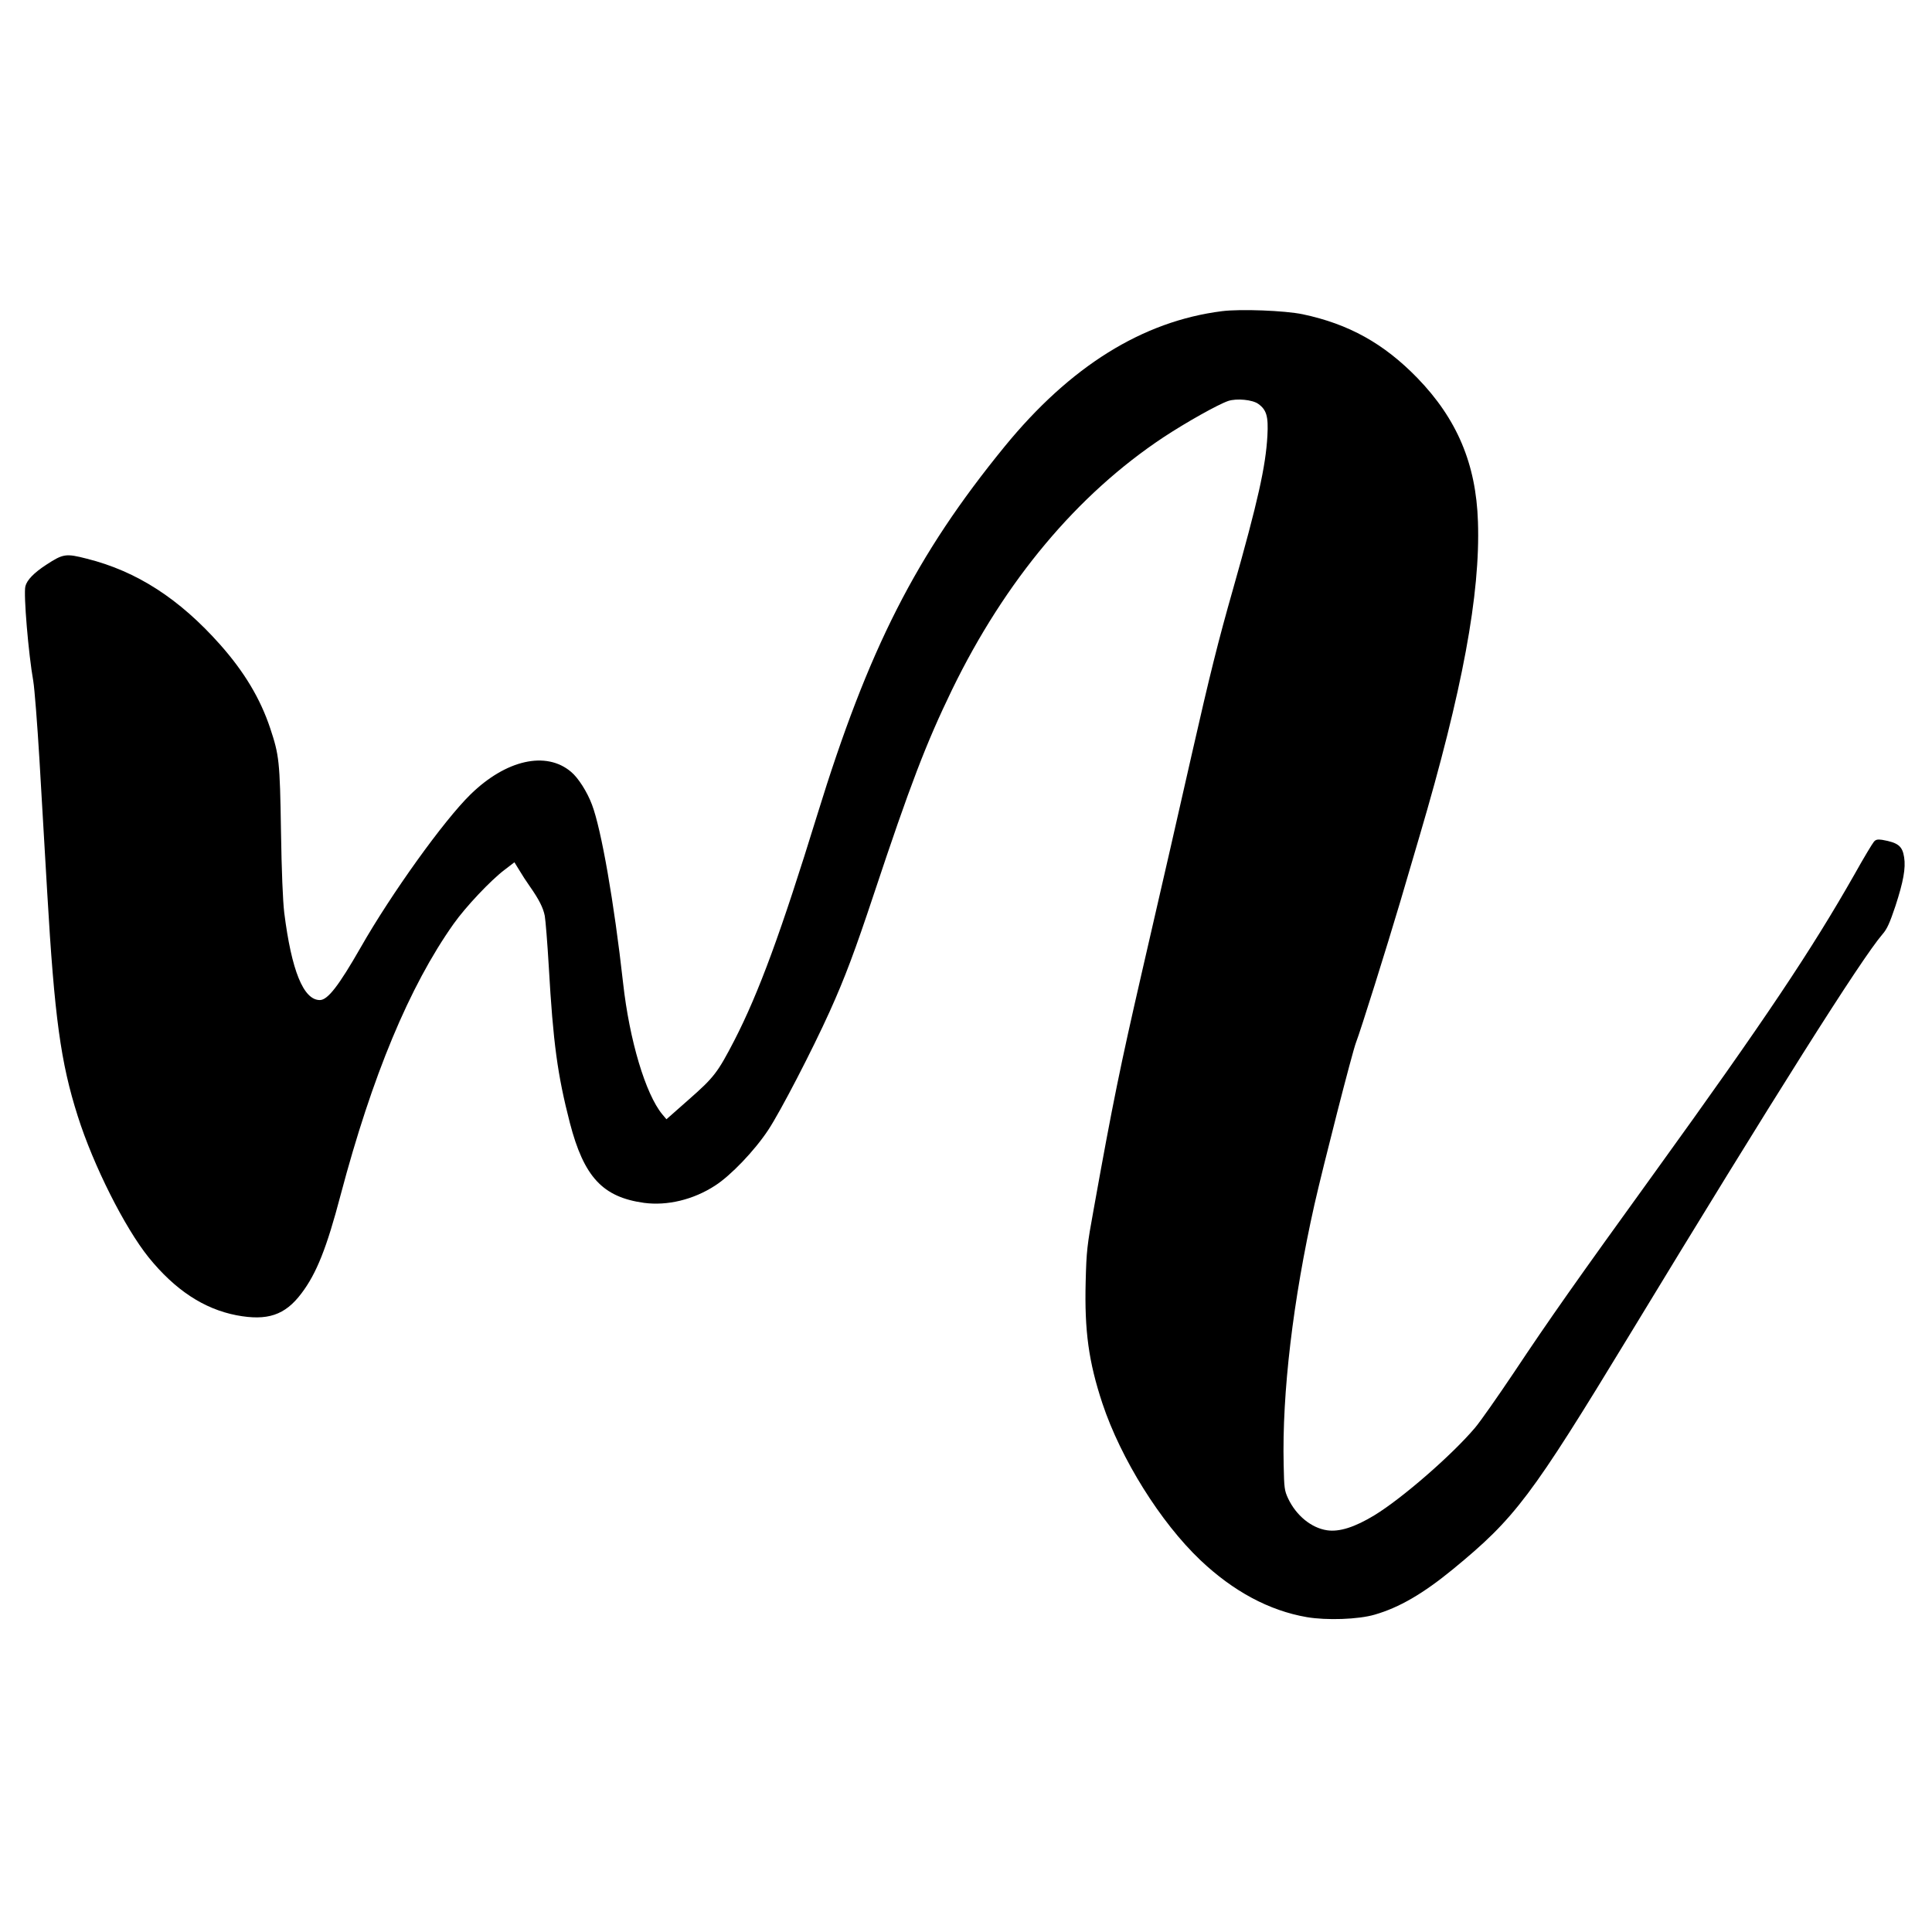
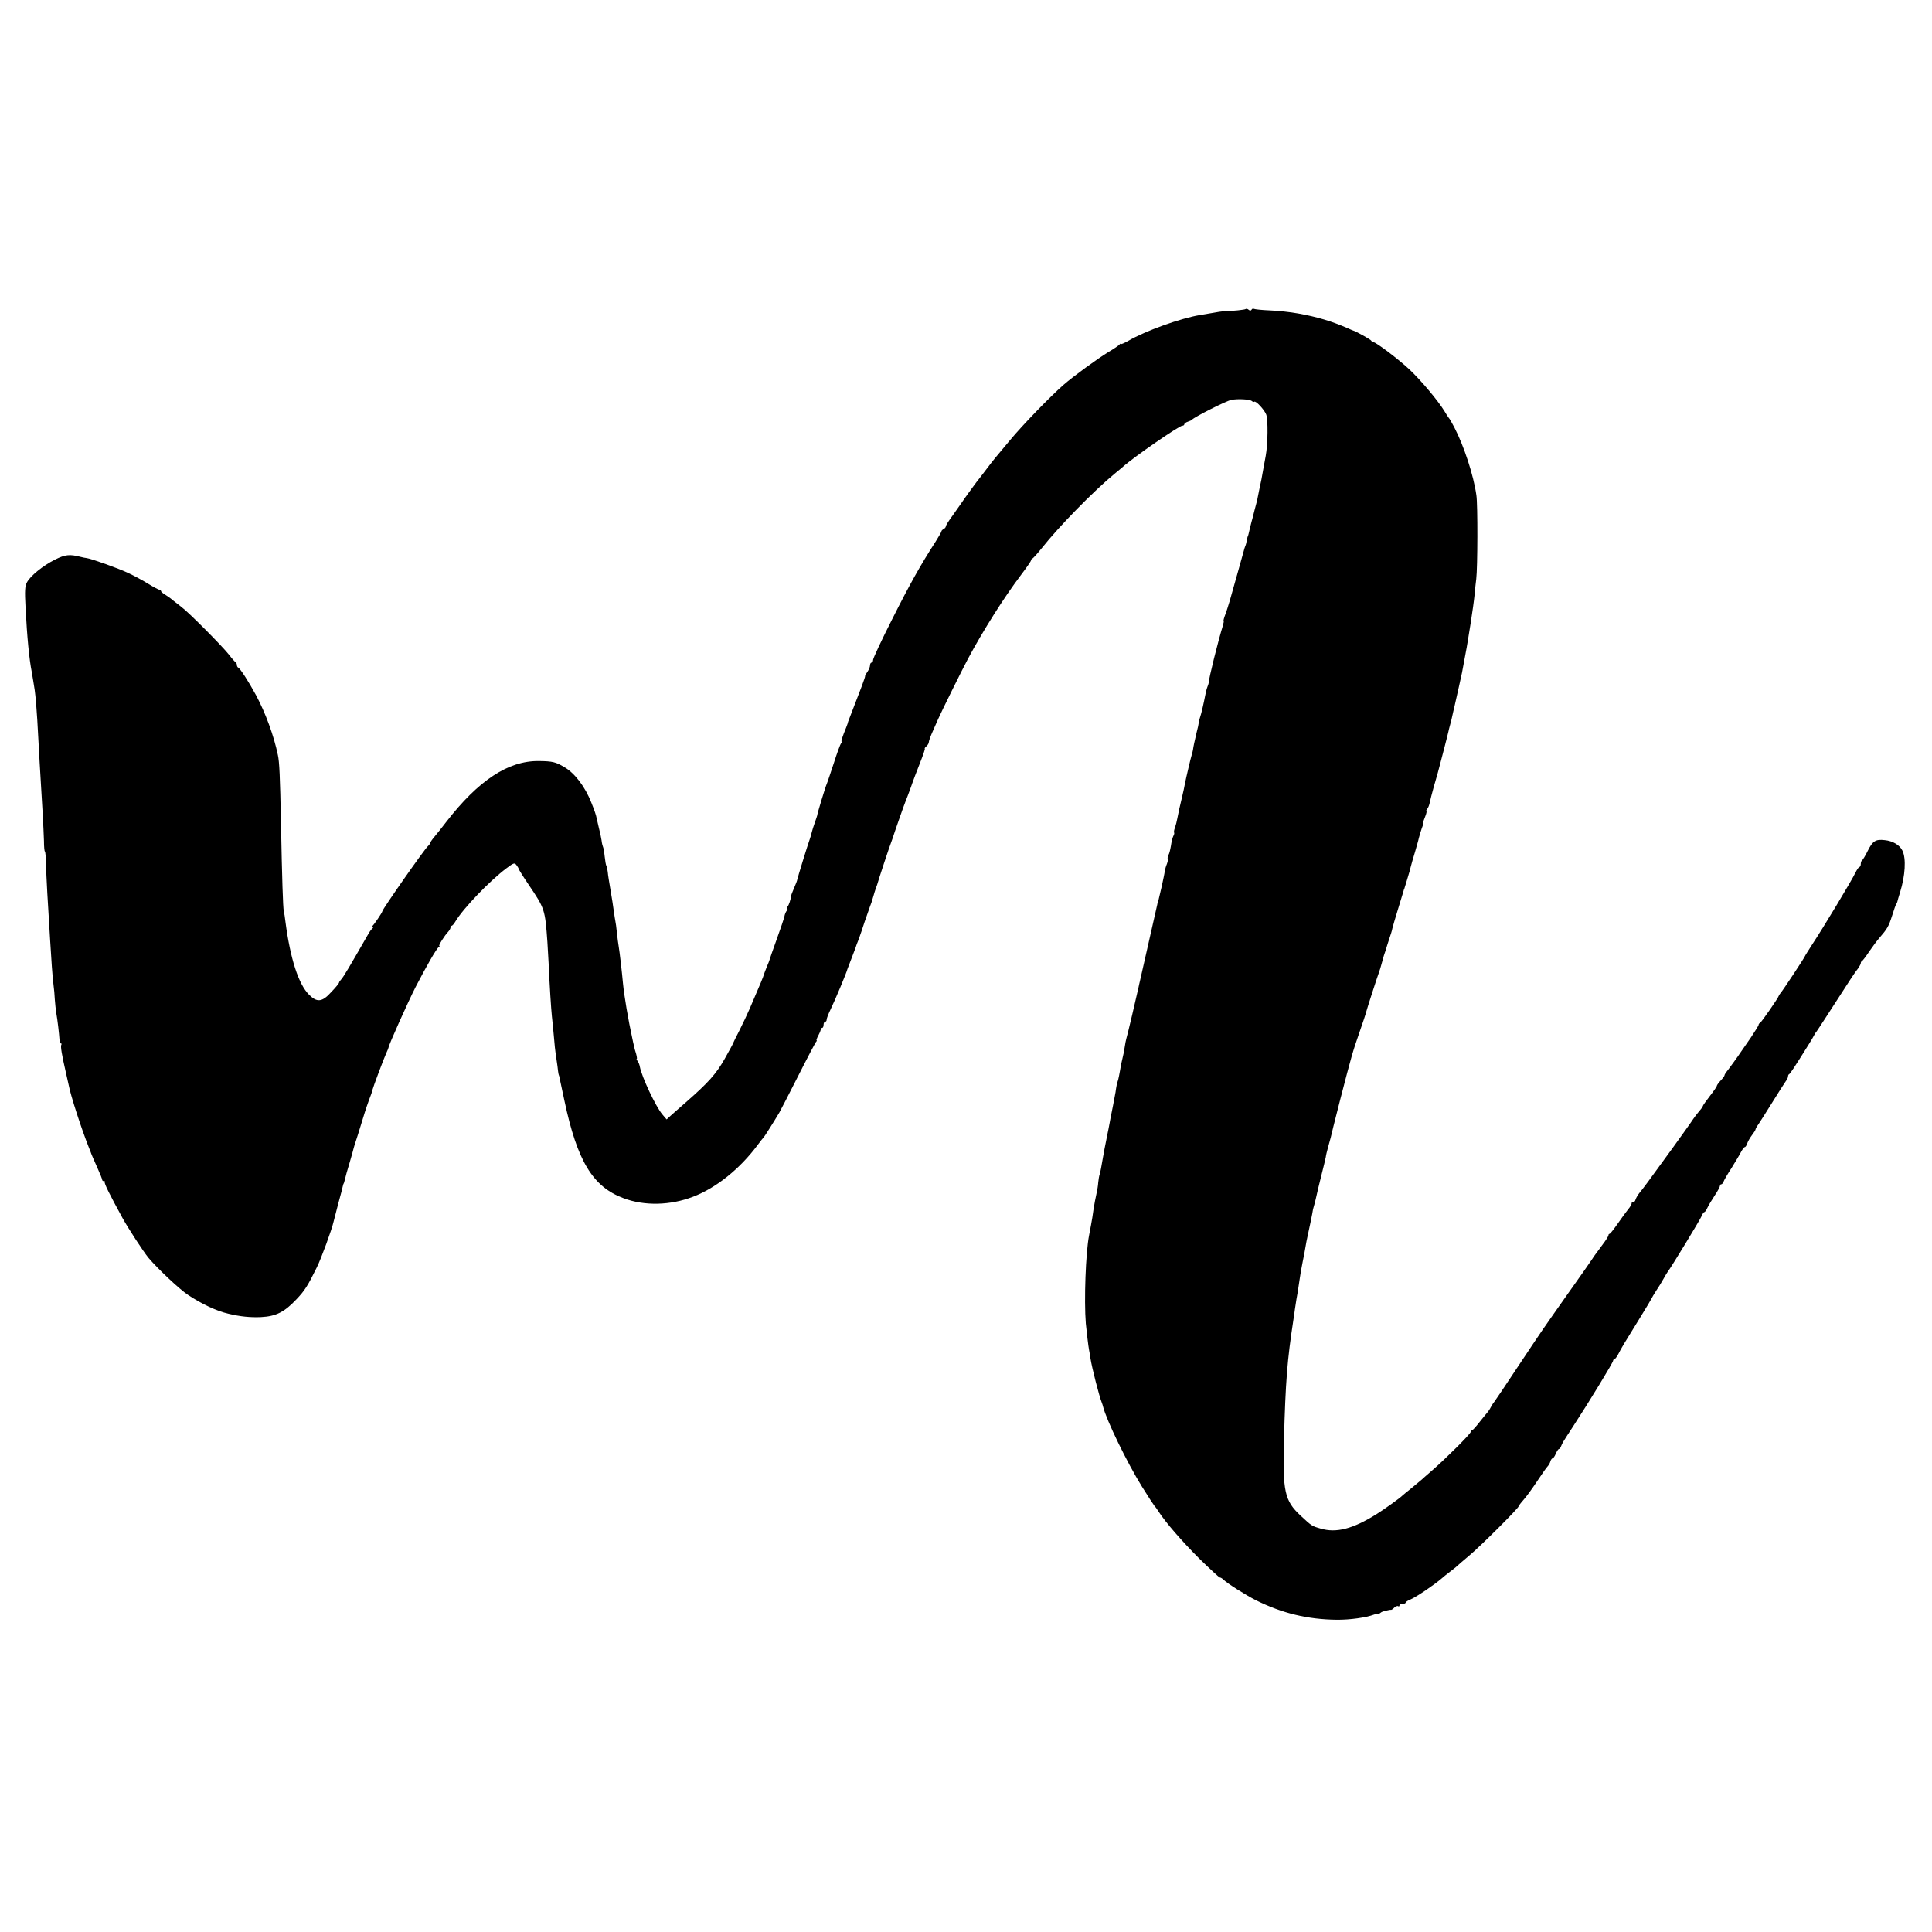
<svg xmlns="http://www.w3.org/2000/svg" version="1.0" width="1248pt" height="1248pt" viewBox="0 0 1248 1248" preserveAspectRatio="xMidYMid meet">
  <g transform="translate(0,1248) scale(0.1,-0.1)" fill="#000000" stroke="none">
-     <path d="M7894 10470 c-514 -65 -981 -356 -1405 -875 -572 -701 -879 -1304 -1210 -2379 -235 -762 -377 -1148 -535 -1456 -108 -208 -131 -239 -294 -382 l-145 -128 -27 32 c-108 131 -212 478 -253 848 -58 521 -141 994 -201 1152 -31 83 -89 174 -135 212 -161 137 -421 78 -650 -146 -172 -168 -512 -642 -709 -988 -142 -248 -213 -340 -264 -340 -106 0 -183 191 -230 565 -9 77 -17 266 -21 530 -7 448 -12 487 -69 659 -64 193 -168 366 -324 542 -263 296 -538 474 -861 555 -136 35 -153 32 -262 -39 -80 -52 -125 -99 -135 -139 -13 -50 20 -439 51 -613 8 -47 26 -276 40 -510 14 -234 36 -618 50 -855 47 -808 87 -1098 197 -1444 101 -319 303 -720 458 -913 170 -210 356 -333 567 -374 200 -38 314 0 420 141 98 129 164 296 253 635 204 770 444 1348 730 1752 77 109 239 281 329 349 l64 49 32 -52 c17 -29 47 -75 67 -103 59 -84 87 -139 97 -191 5 -27 17 -175 26 -329 28 -491 56 -697 136 -1008 91 -350 212 -480 479 -517 150 -20 319 20 460 112 101 65 254 225 342 358 79 119 286 519 397 765 99 219 164 393 286 760 234 704 337 973 505 1320 343 705 809 1261 1365 1630 147 97 354 213 419 235 55 18 157 8 194 -19 53 -38 66 -80 59 -205 -11 -199 -61 -423 -222 -991 -96 -337 -150 -554 -266 -1065 -73 -323 -185 -814 -325 -1420 -136 -592 -186 -834 -309 -1520 -43 -235 -47 -272 -52 -470 -8 -317 19 -516 108 -785 119 -358 375 -768 633 -1013 212 -201 444 -326 687 -368 128 -22 334 -15 439 16 159 46 312 135 505 293 404 332 505 467 1140 1512 941 1550 1498 2431 1635 2590 30 34 47 73 84 183 51 157 67 244 56 314 -11 73 -39 95 -142 113 -29 4 -41 2 -53 -12 -9 -10 -66 -104 -125 -210 -279 -491 -579 -940 -1285 -1918 -520 -720 -682 -950 -917 -1303 -104 -155 -216 -315 -250 -355 -150 -177 -470 -455 -648 -564 -128 -78 -228 -110 -308 -98 -101 15 -199 95 -251 205 -24 51 -26 68 -29 217 -11 465 60 1063 199 1683 57 251 245 986 268 1045 30 77 200 620 286 910 42 143 98 334 125 425 277 939 393 1564 377 2030 -12 373 -135 664 -392 929 -216 222 -442 348 -740 411 -115 24 -402 35 -521 20z" />
+     <path d="M8047 10484 c-5 -5 -80 -13 -147 -15 -8 0 -37 -5 -65 -10 -27 -5 -65 -11 -83 -14 -124 -20 -355 -103 -464 -167 -27 -15 -48 -24 -48 -20 0 4 -4 2 -8 -3 -4 -6 -36 -28 -72 -49 -73 -45 -222 -153 -290 -212 -87 -76 -266 -261 -347 -359 -46 -55 -89 -107 -96 -115 -7 -8 -35 -44 -62 -80 -27 -36 -53 -69 -58 -75 -10 -13 -78 -106 -97 -135 -8 -12 -34 -48 -57 -81 -24 -32 -43 -63 -43 -68 0 -6 -6 -14 -14 -18 -8 -4 -15 -11 -15 -16 0 -4 -17 -33 -37 -65 -98 -152 -168 -277 -281 -502 -68 -134 -123 -252 -123 -262 0 -10 -4 -18 -10 -18 -5 0 -10 -8 -10 -18 0 -10 -8 -29 -17 -42 -10 -14 -16 -26 -15 -28 3 -2 -28 -84 -103 -277 -5 -11 -9 -24 -10 -30 -2 -5 -12 -34 -24 -62 -11 -29 -18 -53 -15 -53 4 0 2 -6 -3 -12 -6 -7 -27 -65 -47 -128 -21 -63 -41 -124 -46 -135 -9 -20 -63 -198 -61 -202 0 -2 -7 -22 -15 -45 -9 -24 -17 -52 -20 -63 -2 -11 -8 -31 -13 -45 -12 -32 -80 -253 -81 -262 0 -4 -9 -28 -20 -53 -11 -25 -20 -49 -20 -53 -2 -22 -14 -59 -23 -69 -5 -7 -6 -13 -2 -13 4 0 3 -6 -3 -13 -6 -7 -13 -24 -15 -37 -3 -14 -26 -82 -51 -151 -25 -70 -46 -129 -46 -132 0 -2 -8 -22 -17 -43 -9 -22 -17 -44 -19 -50 -2 -10 -20 -55 -91 -219 -14 -33 -44 -96 -66 -140 -23 -44 -41 -82 -42 -85 0 -3 -25 -48 -54 -100 -55 -97 -105 -153 -250 -280 -41 -36 -86 -75 -100 -88 l-25 -23 -28 33 c-44 53 -132 241 -145 308 -2 13 -9 30 -15 37 -6 7 -8 13 -5 13 3 0 1 15 -4 33 -6 17 -12 41 -14 52 -3 11 -7 31 -10 45 -27 123 -53 276 -61 360 -6 67 -21 200 -28 240 -3 14 -7 52 -11 85 -3 33 -8 67 -10 75 -2 8 -6 37 -10 64 -3 27 -13 87 -21 135 -8 47 -17 100 -18 118 -2 17 -6 35 -9 40 -3 4 -8 32 -11 61 -3 30 -8 57 -11 62 -2 4 -7 22 -9 41 -3 19 -10 54 -17 79 -6 25 -12 54 -15 65 -3 18 -13 48 -34 100 -40 102 -107 191 -175 230 -56 33 -75 38 -165 39 -197 2 -389 -124 -598 -394 -23 -30 -56 -72 -73 -92 -17 -20 -31 -40 -31 -45 -1 -4 -6 -12 -13 -18 -21 -17 -295 -409 -295 -421 0 -8 -55 -89 -65 -96 -7 -5 -7 -8 0 -8 7 0 7 -3 0 -8 -5 -4 -16 -18 -24 -32 -125 -218 -161 -279 -178 -298 -7 -7 -13 -16 -13 -20 0 -4 -22 -31 -49 -59 -60 -67 -93 -70 -145 -18 -68 68 -121 233 -152 470 -3 28 -8 59 -11 70 -5 25 -11 204 -18 570 -6 298 -10 393 -20 438 -26 125 -80 272 -141 386 -50 92 -103 174 -116 179 -4 2 -8 10 -8 17 0 7 -4 15 -8 17 -4 2 -23 23 -42 48 -43 55 -262 276 -309 310 -18 14 -43 33 -55 43 -11 10 -33 26 -48 35 -16 9 -28 20 -28 24 0 4 -4 8 -9 8 -5 0 -38 17 -72 38 -35 22 -93 53 -129 70 -63 30 -239 93 -270 97 -8 1 -26 4 -40 8 -70 18 -99 15 -165 -18 -78 -39 -160 -106 -181 -147 -13 -25 -15 -53 -9 -162 10 -194 24 -335 40 -416 2 -13 7 -40 10 -60 3 -20 7 -45 9 -56 5 -27 17 -178 21 -269 4 -80 16 -288 31 -535 3 -58 7 -135 8 -172 0 -38 3 -68 6 -68 3 0 6 -35 7 -78 2 -83 12 -261 27 -497 3 -49 8 -126 11 -170 3 -44 8 -98 11 -120 3 -22 7 -62 8 -90 2 -27 6 -66 9 -85 9 -49 19 -140 21 -172 0 -16 5 -28 9 -28 5 0 6 -4 3 -9 -6 -9 3 -64 30 -181 8 -36 16 -72 18 -80 12 -66 82 -282 131 -405 5 -11 9 -22 10 -25 5 -16 21 -52 46 -108 16 -35 29 -68 29 -73 0 -5 5 -9 12 -9 6 0 9 -3 5 -6 -6 -6 34 -85 115 -233 37 -67 134 -216 167 -256 60 -71 201 -204 256 -240 89 -59 185 -104 260 -121 78 -19 144 -25 211 -22 97 5 151 32 230 116 52 55 71 84 130 204 29 58 98 247 109 297 2 9 16 61 30 116 15 55 29 107 30 115 2 8 4 15 5 15 1 0 3 7 5 15 10 42 16 61 35 125 11 39 23 79 25 90 3 11 9 31 14 45 5 14 21 66 36 115 15 50 30 97 33 105 3 8 6 17 7 20 1 3 4 12 7 20 17 44 21 56 23 67 4 18 74 205 90 240 8 17 15 34 15 37 0 14 125 293 175 391 71 137 135 248 149 257 6 4 8 8 4 8 -8 0 33 66 57 91 8 9 15 21 15 27 0 7 4 12 8 12 4 0 15 12 24 28 51 85 221 262 329 343 48 36 53 37 65 21 7 -9 14 -20 14 -24 0 -3 29 -50 65 -103 104 -154 106 -159 121 -370 2 -38 6 -109 9 -156 5 -122 15 -277 20 -324 3 -22 7 -71 11 -110 7 -82 9 -103 19 -170 4 -27 9 -61 10 -75 2 -14 4 -25 5 -25 1 0 3 -9 5 -20 4 -21 21 -100 31 -145 83 -391 183 -556 382 -630 135 -51 303 -47 450 10 149 57 302 180 417 335 16 22 32 42 36 45 5 5 67 102 103 163 10 18 65 124 122 237 57 113 109 211 114 218 6 6 8 12 5 12 -3 0 2 15 12 33 9 17 16 35 15 40 -1 4 3 7 8 7 6 0 10 9 10 20 0 11 5 20 10 20 6 0 10 6 10 14 0 8 11 36 24 63 29 59 106 243 110 263 1 3 11 30 23 60 28 73 36 94 38 103 2 4 4 9 5 12 1 3 3 8 5 13 1 4 4 14 8 22 3 8 18 51 32 95 15 44 31 89 35 100 5 11 14 38 20 60 6 22 14 47 17 55 3 8 7 20 9 25 4 18 84 260 91 275 3 8 7 20 9 25 7 24 76 222 84 240 5 11 20 52 34 90 13 39 40 109 59 157 19 48 33 89 31 91 -3 2 2 10 11 17 8 7 15 19 15 27 0 8 12 40 26 71 14 31 29 66 34 77 21 48 154 317 193 390 98 183 232 395 340 538 37 49 67 92 67 97 0 5 4 10 9 12 5 2 32 32 61 68 110 139 335 369 470 480 24 19 48 40 54 45 70 63 363 265 383 265 7 0 13 4 13 9 0 5 10 13 23 17 12 4 24 9 27 13 14 17 220 121 254 128 42 8 118 4 132 -7 6 -6 13 -8 16 -5 9 9 64 -50 77 -82 13 -32 11 -194 -3 -268 -3 -16 -9 -46 -12 -65 -14 -80 -19 -107 -29 -150 -3 -14 -7 -36 -10 -50 -2 -14 -12 -52 -21 -85 -8 -33 -17 -68 -20 -77 -2 -10 -7 -28 -10 -40 -3 -13 -7 -30 -9 -38 -2 -8 -4 -15 -5 -15 -1 0 -3 -11 -6 -25 -2 -14 -7 -32 -11 -40 -3 -8 -7 -20 -8 -26 -3 -11 -57 -205 -91 -324 -9 -30 -22 -72 -30 -92 -8 -21 -12 -38 -10 -38 3 0 0 -15 -5 -32 -30 -97 -92 -345 -91 -368 0 -3 -4 -15 -9 -28 -5 -13 -11 -37 -14 -55 -8 -43 -25 -118 -32 -137 -3 -8 -7 -24 -9 -35 -1 -11 -7 -40 -14 -65 -14 -60 -21 -91 -24 -115 -2 -11 -6 -27 -9 -35 -5 -15 -35 -142 -43 -183 -4 -22 -10 -51 -18 -84 -14 -57 -26 -112 -31 -140 -3 -18 -10 -44 -15 -59 -6 -15 -8 -29 -6 -32 3 -2 1 -13 -5 -23 -5 -10 -12 -38 -15 -61 -4 -24 -10 -51 -16 -61 -5 -9 -7 -21 -5 -25 3 -4 0 -18 -5 -32 -6 -14 -12 -35 -14 -47 -1 -13 -11 -58 -20 -100 -10 -43 -19 -81 -20 -85 -1 -5 -2 -9 -3 -10 -2 -2 -4 -12 -6 -23 -3 -15 -82 -363 -111 -490 -3 -11 -7 -31 -10 -45 -9 -43 -74 -319 -79 -332 -2 -7 -7 -31 -10 -53 -3 -22 -10 -56 -15 -75 -5 -19 -12 -53 -15 -75 -4 -22 -9 -49 -12 -60 -9 -26 -12 -43 -17 -80 -3 -16 -10 -55 -16 -85 -6 -30 -13 -66 -16 -80 -2 -14 -9 -47 -14 -75 -6 -27 -12 -61 -15 -75 -3 -14 -7 -36 -10 -50 -2 -14 -7 -38 -10 -55 -11 -65 -16 -91 -21 -109 -4 -10 -8 -35 -10 -55 -1 -20 -6 -47 -9 -61 -8 -37 -17 -82 -21 -110 -2 -14 -6 -38 -8 -55 -5 -29 -11 -64 -21 -115 -22 -111 -33 -421 -21 -569 5 -50 16 -147 21 -172 2 -9 6 -33 9 -54 10 -63 56 -243 73 -285 3 -8 7 -19 8 -25 22 -89 156 -364 251 -517 42 -68 80 -125 83 -128 4 -3 14 -17 23 -31 45 -71 154 -196 265 -307 69 -67 128 -122 133 -122 5 0 15 -6 22 -13 25 -25 144 -100 211 -134 169 -84 334 -124 522 -126 84 -1 190 14 240 33 14 5 25 7 25 4 0 -4 6 -2 12 4 7 6 16 11 20 12 4 1 17 4 27 7 11 3 23 5 26 4 3 -1 13 5 21 14 9 8 20 13 25 10 5 -4 9 -1 9 4 0 6 9 11 20 11 11 0 20 3 20 8 0 4 15 14 33 21 42 19 155 96 201 136 6 6 31 26 56 45 25 19 47 37 50 41 3 3 34 30 70 60 67 55 320 307 320 319 0 3 14 22 31 41 17 19 56 72 87 119 31 47 62 91 69 98 6 6 15 21 18 32 3 11 10 20 14 20 5 0 14 13 21 30 7 16 16 30 20 30 4 0 11 8 14 18 7 19 13 29 77 127 107 164 259 414 259 425 0 5 4 10 8 10 5 0 16 15 25 32 20 40 42 76 141 236 42 68 76 125 76 127 0 2 13 23 28 47 16 24 38 59 48 78 10 19 23 39 27 45 22 28 208 334 218 358 6 15 14 27 18 27 4 0 13 12 20 28 7 15 28 50 47 79 19 28 34 56 34 62 0 6 4 11 9 11 5 0 11 8 15 18 3 9 26 49 51 87 24 39 52 85 61 103 9 17 20 32 24 32 5 0 12 10 16 23 4 12 17 36 30 53 13 17 24 34 24 38 0 4 8 19 19 34 10 15 51 79 90 142 39 63 78 124 86 135 8 10 15 25 15 31 0 7 3 14 8 16 6 3 34 44 129 197 13 20 26 43 30 51 4 8 11 20 16 25 4 6 30 44 56 85 180 279 189 293 214 325 9 13 17 28 17 33 0 6 3 12 8 14 4 2 25 29 46 61 22 32 51 71 65 87 52 60 61 75 83 144 12 39 24 73 27 76 3 3 6 10 7 15 1 6 9 33 18 62 33 106 40 217 15 268 -17 36 -62 63 -114 68 -59 7 -78 -5 -110 -69 -16 -33 -33 -60 -37 -62 -4 -2 -8 -12 -8 -23 0 -10 -4 -19 -8 -19 -5 0 -16 -16 -26 -36 -21 -46 -214 -366 -278 -462 -26 -41 -48 -75 -48 -77 0 -6 -145 -226 -160 -242 -5 -7 -10 -14 -10 -16 0 -9 -113 -172 -121 -175 -5 -2 -9 -7 -9 -12 0 -5 -23 -41 -50 -82 -28 -40 -56 -81 -63 -91 -20 -31 -86 -121 -97 -134 -5 -7 -10 -15 -10 -18 0 -4 -6 -13 -12 -20 -28 -31 -38 -44 -38 -50 0 -4 -20 -33 -45 -65 -25 -32 -45 -61 -45 -64 0 -5 -12 -21 -45 -60 -5 -7 -14 -19 -20 -28 -5 -9 -64 -91 -130 -183 -163 -225 -194 -266 -215 -291 -10 -12 -21 -31 -25 -43 -3 -12 -11 -19 -16 -16 -5 4 -9 0 -9 -7 0 -7 -10 -25 -23 -40 -12 -15 -42 -56 -67 -92 -25 -36 -48 -65 -52 -66 -5 0 -8 -4 -8 -10 0 -5 -16 -31 -36 -57 -19 -27 -41 -55 -47 -64 -7 -8 -16 -23 -22 -32 -5 -9 -77 -111 -160 -228 -175 -249 -144 -203 -322 -470 -78 -118 -146 -219 -151 -225 -5 -5 -15 -21 -22 -34 -7 -14 -18 -30 -24 -36 -6 -7 -29 -35 -51 -63 -22 -28 -43 -51 -47 -51 -5 0 -8 -5 -8 -10 0 -12 -159 -170 -245 -245 -32 -27 -65 -57 -74 -65 -9 -8 -39 -33 -66 -55 -28 -22 -52 -42 -55 -45 -15 -16 -123 -93 -170 -122 -151 -94 -258 -122 -359 -92 -57 16 -58 17 -130 84 -103 96 -116 155 -107 489 10 375 21 516 61 776 3 17 7 48 10 70 3 22 8 51 10 65 5 24 10 56 20 125 4 29 10 65 20 115 9 42 13 66 19 101 3 19 8 44 11 57 13 57 36 170 36 177 0 2 5 19 10 37 5 18 11 44 14 58 3 14 16 70 30 125 14 55 27 109 29 120 1 11 8 40 15 65 7 25 15 53 17 62 9 38 14 60 62 248 73 282 79 303 123 430 22 63 42 123 44 133 4 17 72 228 83 257 7 19 6 17 21 70 6 25 15 52 18 60 3 8 7 20 8 25 1 6 10 31 18 57 9 26 19 57 21 70 3 13 19 68 36 123 17 55 33 107 35 115 2 8 4 16 5 18 2 1 3 5 4 10 2 4 8 27 16 52 15 50 17 56 24 85 3 11 14 52 26 90 11 39 23 79 25 91 3 12 11 40 19 63 9 22 13 41 11 41 -2 0 3 16 11 35 8 19 11 35 8 35 -4 0 -1 6 5 14 7 8 14 27 17 43 3 15 14 59 25 98 20 67 35 123 43 155 2 8 14 53 26 100 12 47 24 93 26 103 2 10 6 27 9 37 3 10 8 29 11 42 11 48 14 64 19 83 14 63 46 203 49 220 4 23 24 130 30 161 2 12 7 39 10 60 4 22 11 66 16 99 13 86 20 133 26 190 2 28 7 70 10 95 9 73 10 480 1 540 -18 130 -81 321 -143 440 -16 30 -31 57 -35 60 -3 3 -16 23 -29 45 -41 67 -149 196 -224 267 -70 66 -218 178 -235 178 -5 0 -11 4 -13 9 -2 7 -101 62 -118 66 -3 1 -18 7 -35 15 -103 45 -196 73 -319 95 -49 9 -131 18 -183 20 -51 2 -98 7 -103 10 -5 3 -12 1 -15 -5 -5 -8 -11 -8 -19 -1 -7 6 -16 8 -19 5z" />
  </g>
</svg>
